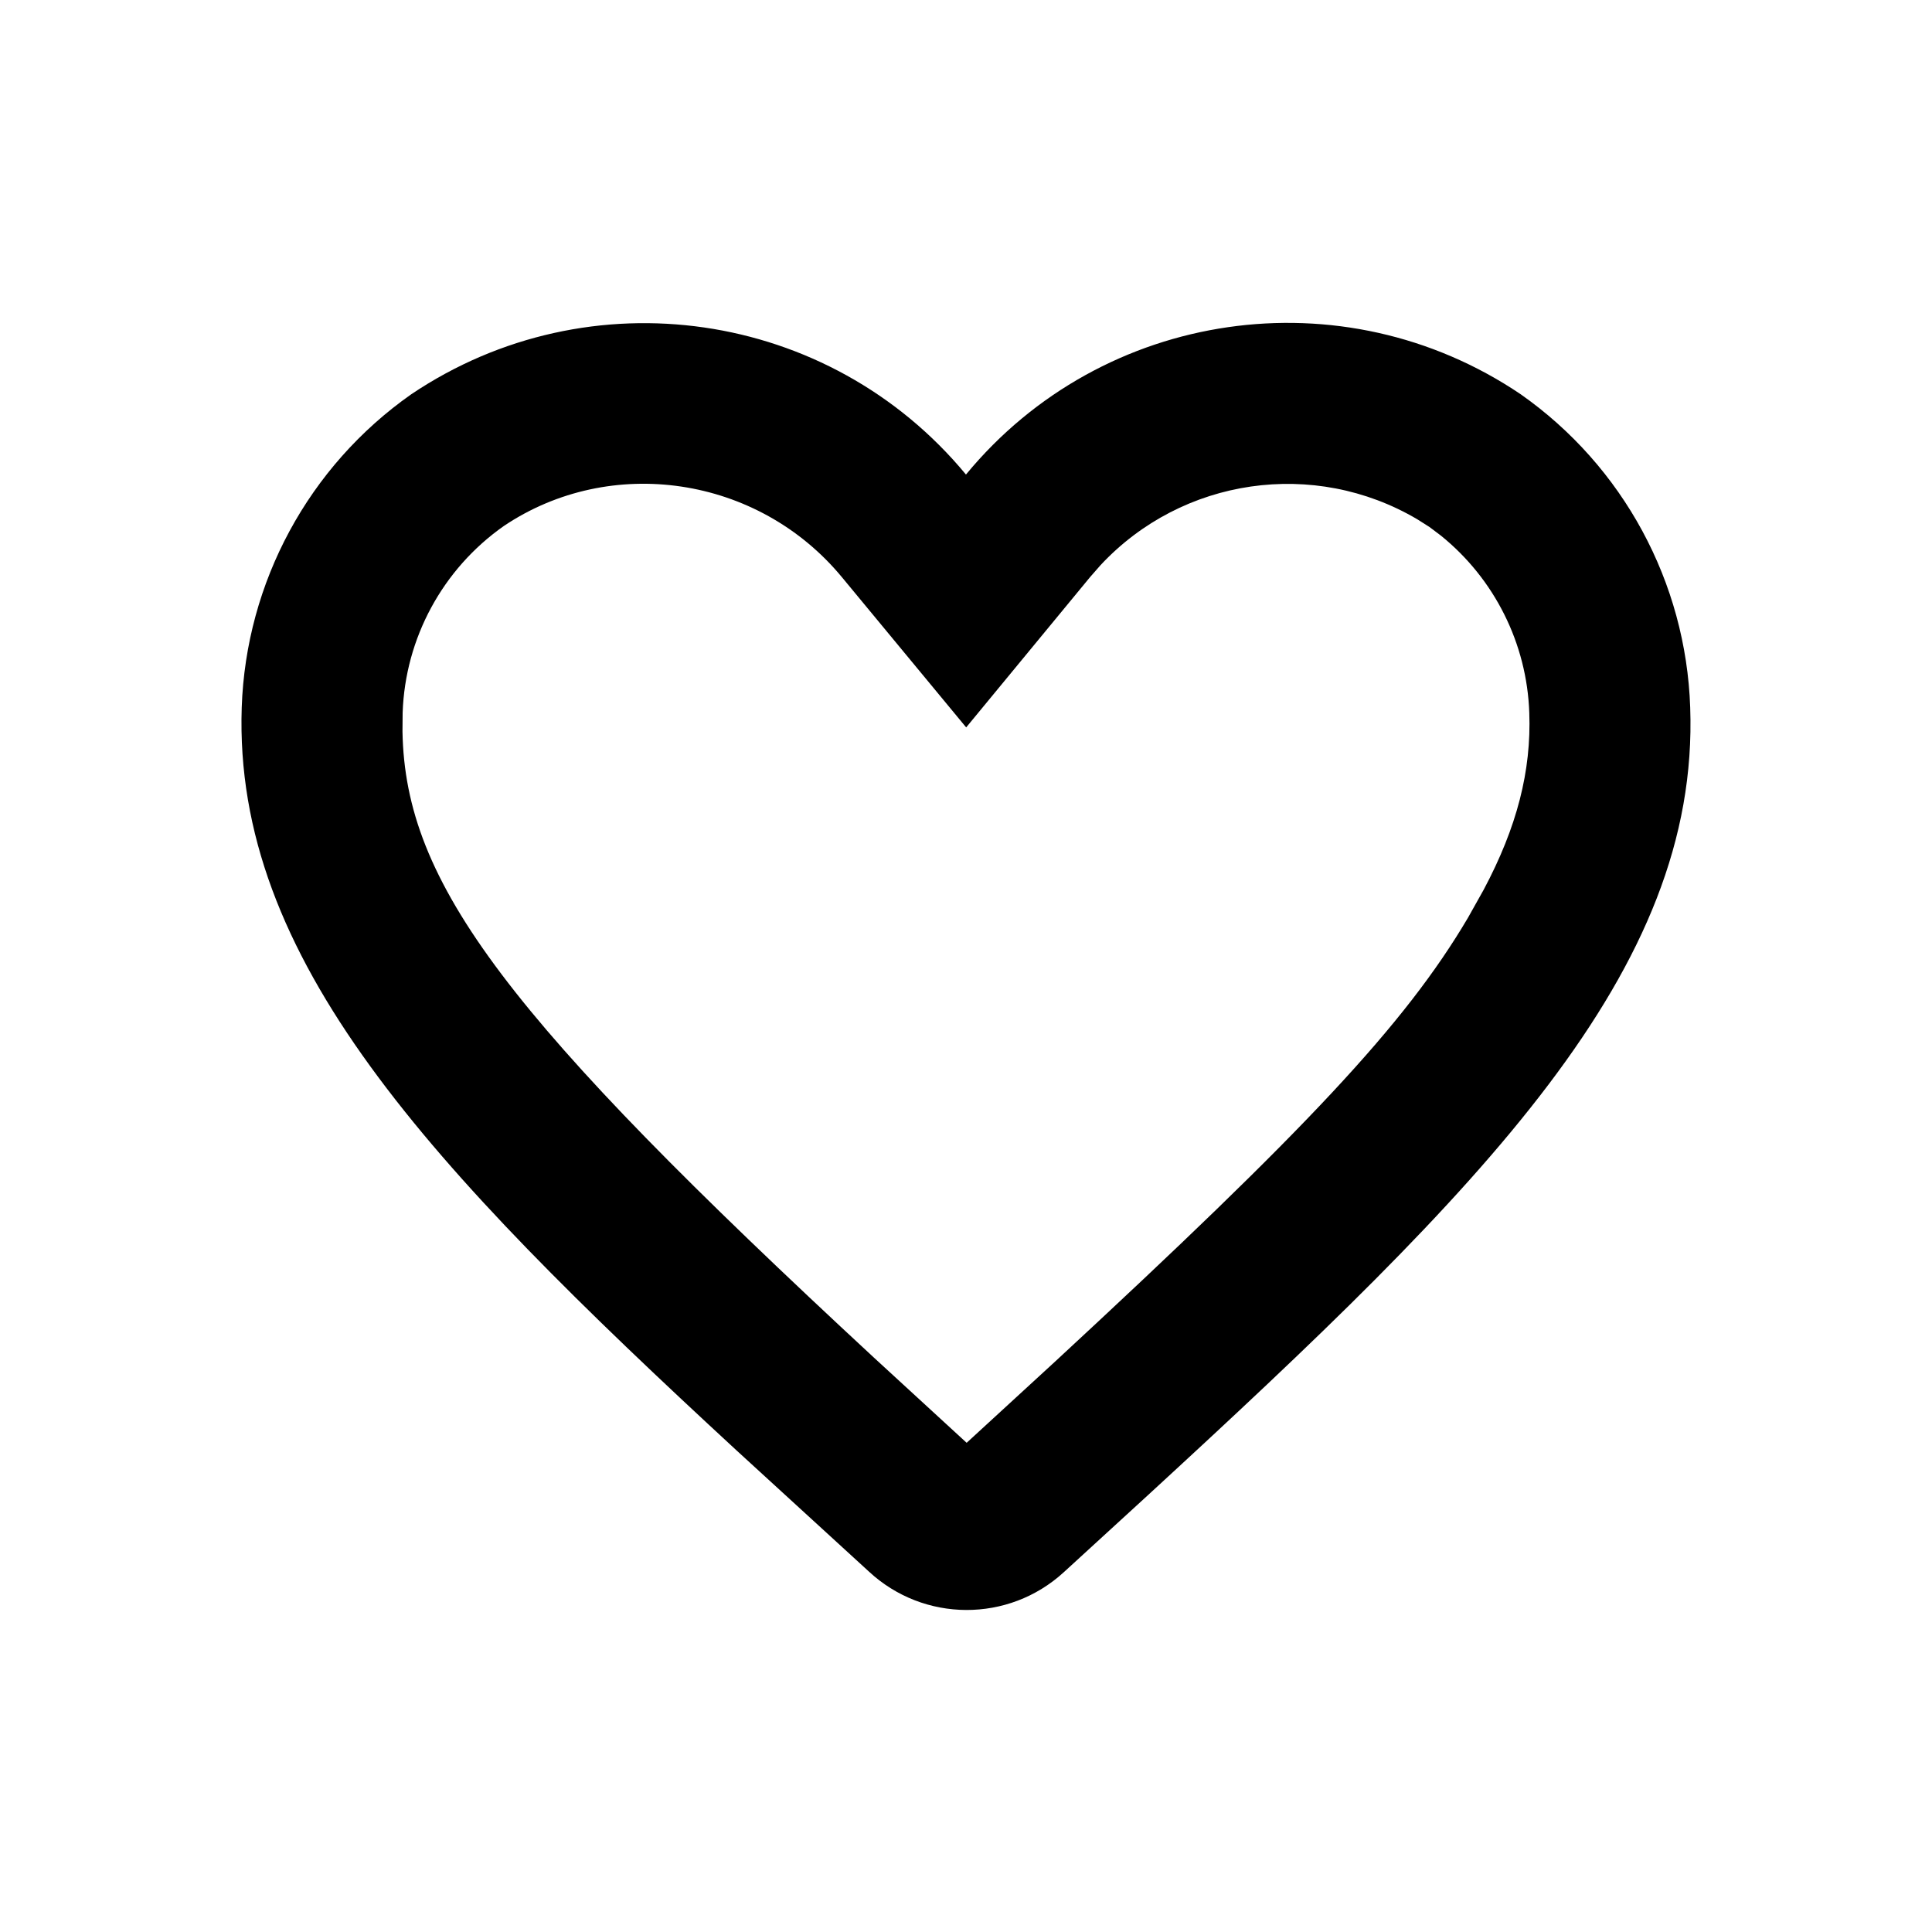
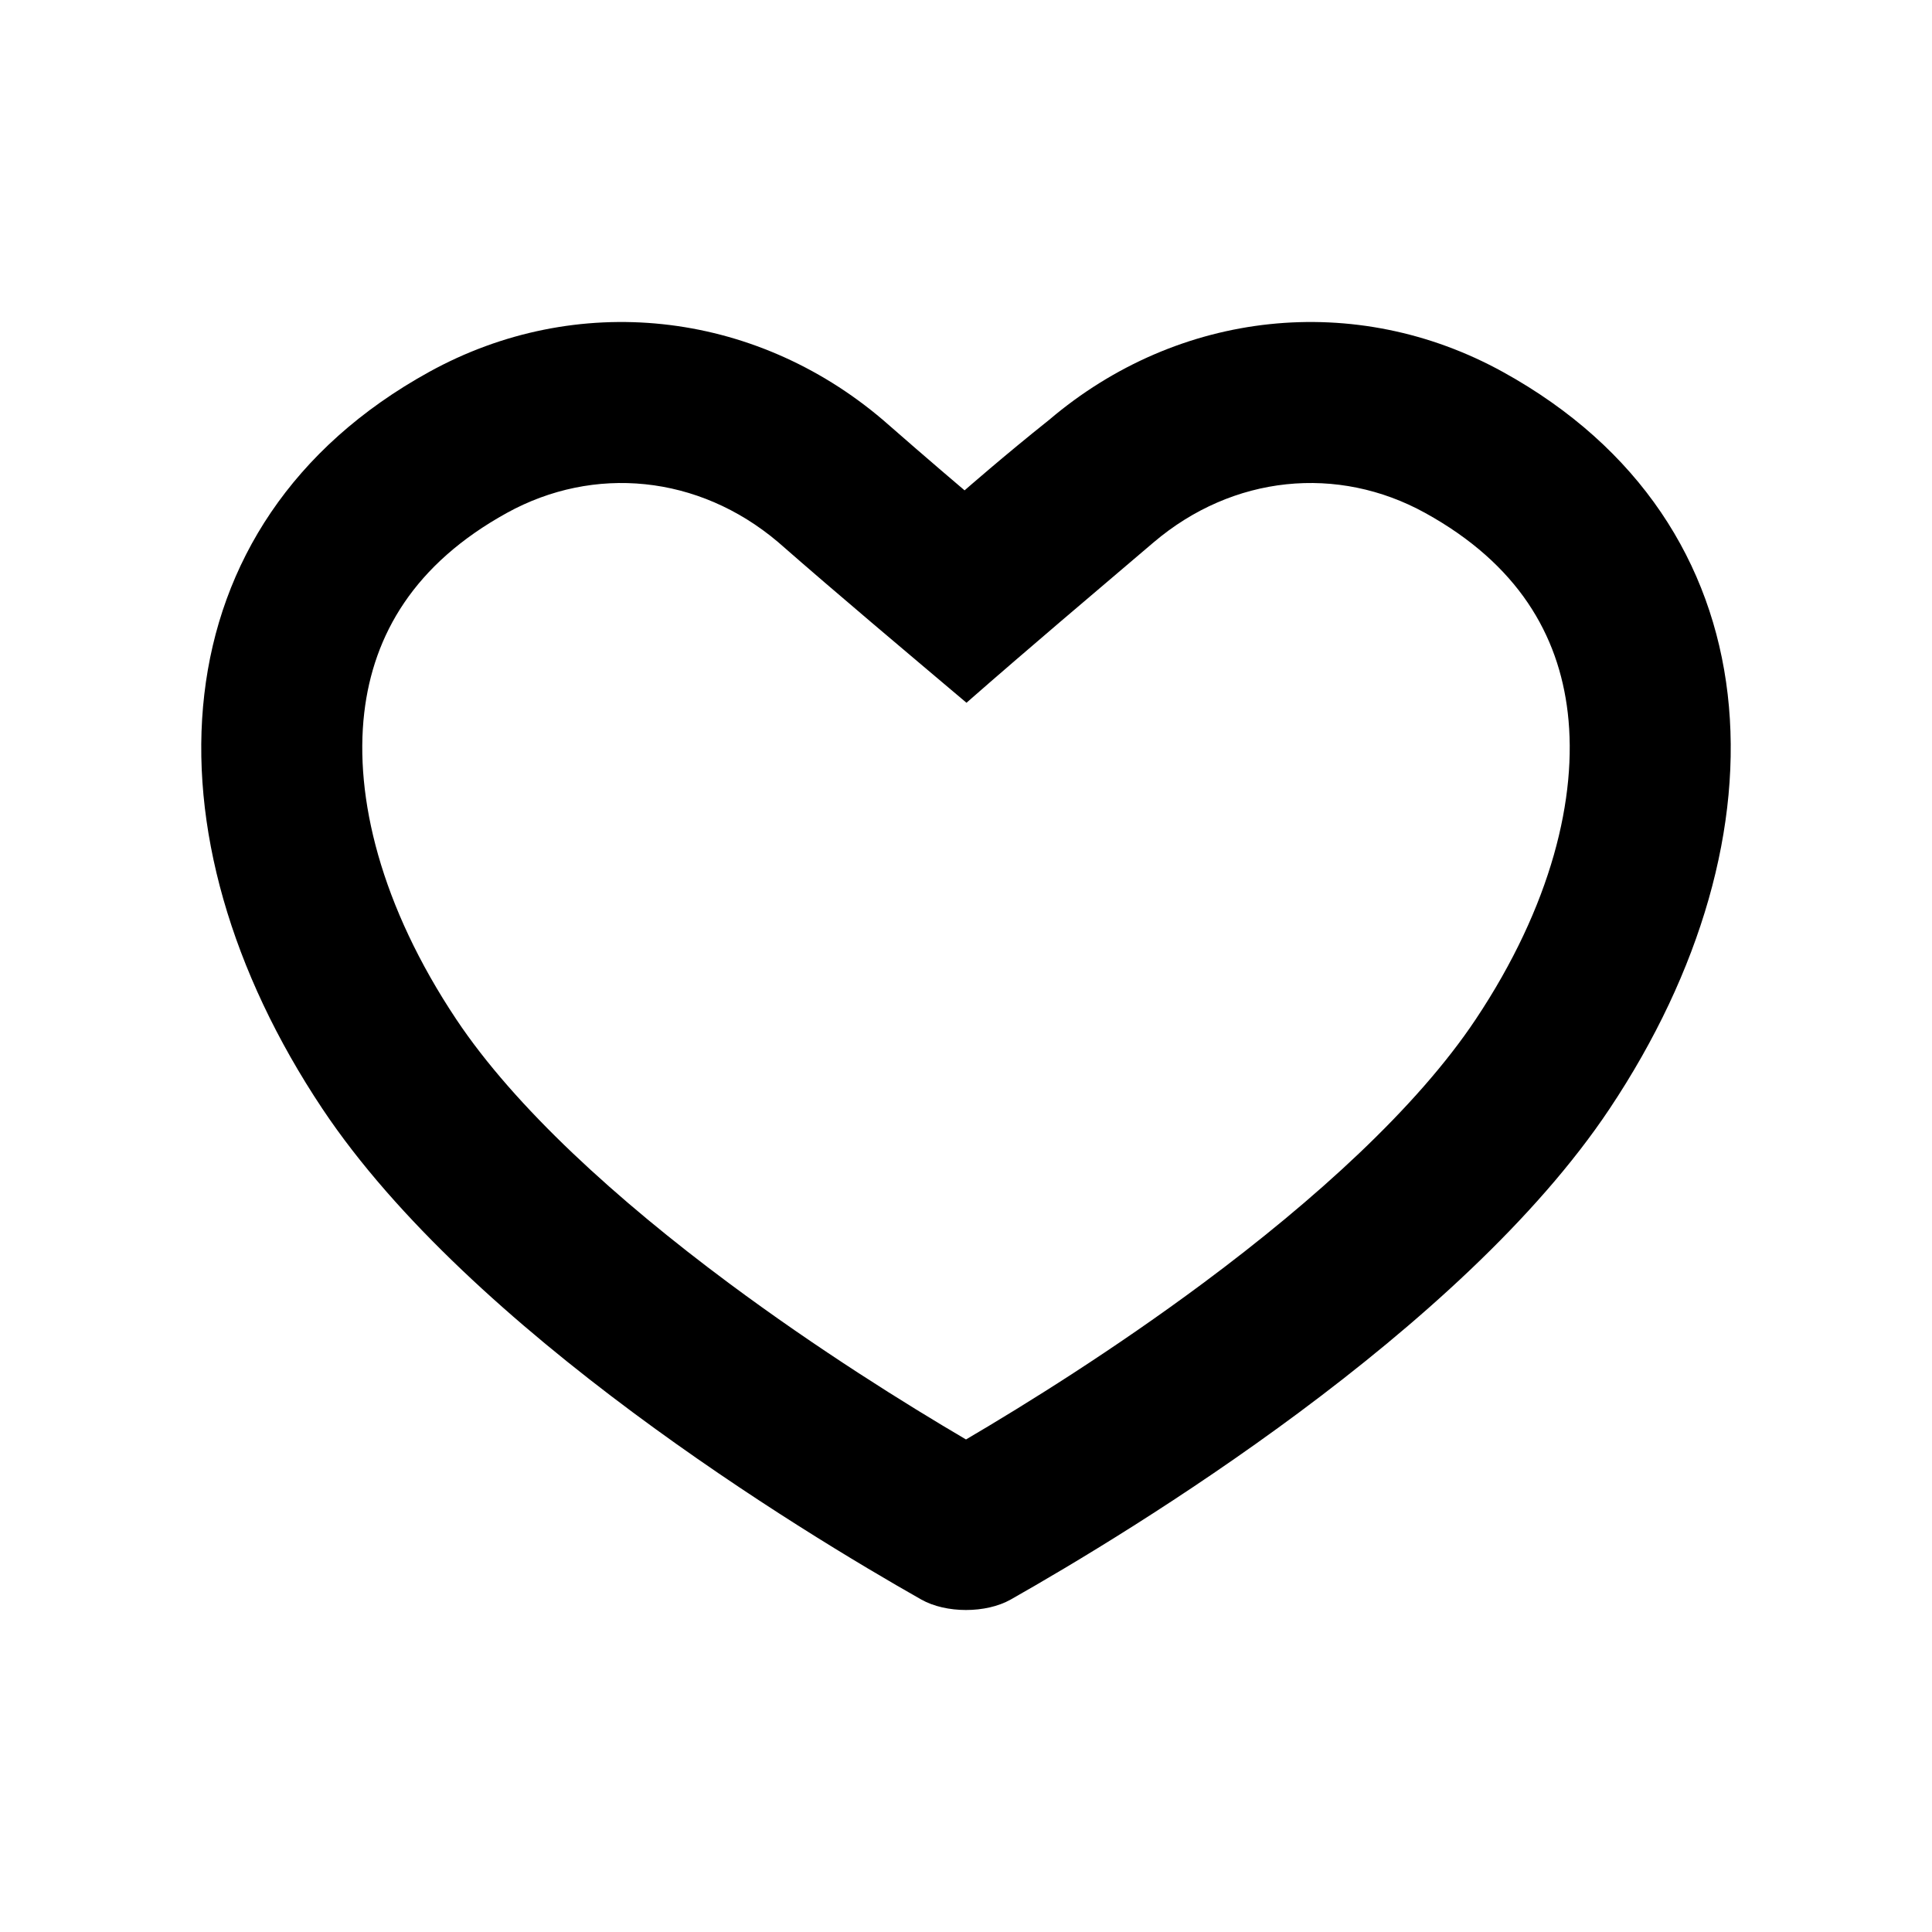
<svg xmlns="http://www.w3.org/2000/svg" viewBox="0 0 512 512">
-   <path d="M403.01,104.491 C430.168,123.575 446.795,154.297 447.92,187.47 C450.427,257.403 393.273,314.398 303.937,396.49 L281.9,416.669 C267.267,430.062 244.814,429.979 230.28,416.489 L195.212,384.394 C113.321,308.808 61.853,254 64.06,187.47 C65.187,154.295 81.818,123.572 108.98,104.491 C156.166,72.738 219.739,81.936 255.99,125.761 C292.193,81.843 355.845,72.635 403.01,104.491 Z M133.507,139.403 C117.299,150.79 107.374,169.123 106.703,188.885 L106.662,193.862 C107.369,234.265 134.274,269.62 231.613,359.795 L256.171,382.357 L279.766,360.686 C346.001,299.404 372.312,271.56 389.035,243.201 L393.193,235.782 C402.027,219.194 405.829,204.286 405.278,188.916 C404.655,170.535 396.055,153.415 381.855,141.945 L378.837,139.669 L375.609,137.623 C348.277,121.488 313.296,126.549 291.658,149.769 L288.913,152.9 L256.047,192.77 L223.113,152.956 C200.843,126.033 161.788,120.382 133.507,139.403 Z" />
+   <path fill-rule="evenodd" clip-rule="evenodd" d="M278.024 111.274C266.262 120.628 255.624 129.95 255.624 129.95C255.624 129.95 246.451 122.197 233.976 111.274C199.632 82.051 152.654 77.09 113.71 98.573C41.061 138.65 36.952 221.111 85.444 293.84C124.764 352.811 212.403 405.915 244.153 423.895C250.678 427.59 261.322 427.59 267.847 423.895C299.597 405.915 387.236 352.811 426.555 293.84C475.048 221.111 470.938 138.65 398.29 98.573C359.345 77.09 312.367 82.051 278.024 111.274ZM134.319 135.932C157.369 123.216 185.064 125.811 206.124 143.597C222.61 158.027 239.394 172.096 256.127 186.238C272.5 171.891 289.1 157.871 305.674 143.768C326.758 125.827 354.556 123.175 377.681 135.932C402.217 149.467 413.056 168.187 415.471 188.901C418.07 211.197 411.171 240 391.055 270.17C375.492 293.513 348.444 318.036 318.905 339.998C295.164 357.65 271.873 372.15 256 381.472C240.126 372.15 216.836 357.65 193.094 339.998C163.555 318.036 136.507 293.513 120.944 270.17C100.828 240 93.93 211.197 96.528 188.901C98.943 168.187 109.782 149.467 134.319 135.932Z" fill="black" />
</svg>
